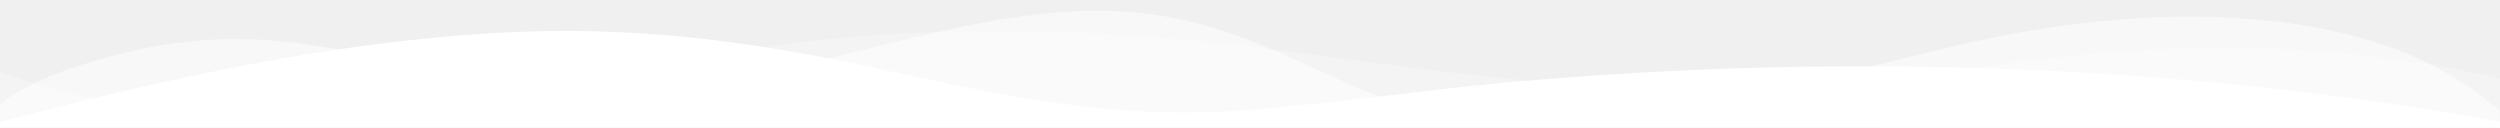
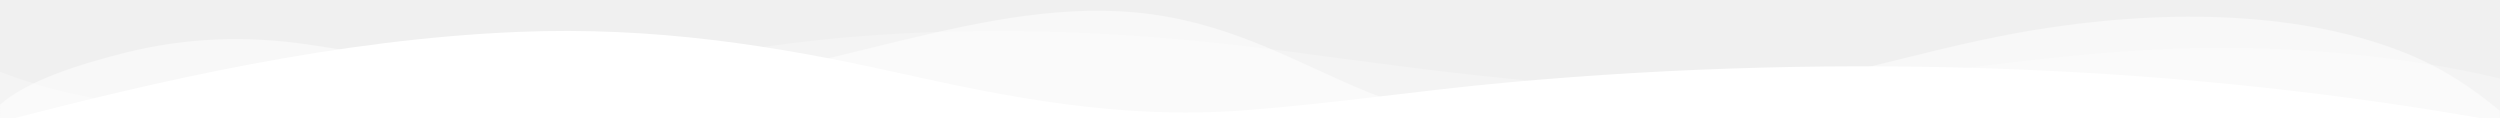
- <svg xmlns="http://www.w3.org/2000/svg" viewBox="0 0 1920 98">
-   <path opacity="0.25" d="M1919.99 98L1919.99 60.242C1843.53 42.13 1754.25 33.992 1667.2 37.388C1554.62 41.761 1449.07 64.544 1336.31 67.955C1218.17 71.504 1100.25 54.172 987.201 39.173C876.372 24.484 765.926 18.865 652.165 28.483C594.325 33.373 540.404 43.028 485.043 52.404C336.816 77.51 139.197 109.545 0.007 55.082L0 97.881L1919.99 98Z" fill="white" />
-   <path opacity="0.5" d="M1919.99 98L1919.99 85.104C1899.19 67.884 1875.77 51.618 1843.69 39.226C1760.94 7.23 1656 7.444 1560.67 23.278C1510.83 31.554 1464.52 44.537 1417.2 55.733C1351.72 71.227 1281.62 93.246 1207.86 96.235C1149.85 98.556 1094.42 88.544 1050.11 70.482C999.28 49.769 950.404 19.904 884.31 10.928C819.608 2.123 754.15 16.377 693.701 30.721C633.251 45.065 573.441 62.524 506.625 65.824C411.057 70.589 325.381 47.15 236.392 34.126C188.073 27.059 141.993 29.088 97.048 40.235C61.159 49.115 20.245 62.196 0.003 80.393L0 97.881L1919.99 98Z" fill="white" />
-   <path d="M1919.99 98L1919.99 93.408C1680.11 49.86 1417.45 39.795 1158.67 63.23C1089.87 69.457 1023.9 79.632 954.491 84.8C860.09 91.833 774.525 74.805 689.601 55.908C595.317 34.931 502.408 20.227 398.088 24.495C259.64 30.196 122.149 61.762 0.001 93.647L0 97.881L1919.99 98Z" fill="white" />
+ <svg xmlns="http://www.w3.org/2000/svg" viewBox="0 0 1920 90">
+   <path opacity="0.25" className="third" d="M1919.99 98L1919.99 60.242C1843.53 42.13 1754.25 33.992 1667.2 37.388C1554.62 41.761 1449.07 64.544 1336.31 67.955C1218.17 71.504 1100.25 54.172 987.201 39.173C876.372 24.484 765.926 18.865 652.165 28.483C594.325 33.373 540.404 43.028 485.043 52.404C336.816 77.51 139.197 109.545 0.007 55.082L0 97.881L1919.99 98Z" fill="white" />
+   <path opacity="0.5" className="second" d="M1919.99 98L1919.99 85.104C1899.19 67.884 1875.77 51.618 1843.69 39.226C1760.94 7.23 1656 7.444 1560.67 23.278C1510.83 31.554 1464.52 44.537 1417.2 55.733C1351.72 71.227 1281.62 93.246 1207.86 96.235C1149.85 98.556 1094.42 88.544 1050.11 70.482C999.28 49.769 950.404 19.904 884.31 10.928C819.608 2.123 754.15 16.377 693.701 30.721C633.251 45.065 573.441 62.524 506.625 65.824C411.057 70.589 325.381 47.15 236.392 34.126C188.073 27.059 141.993 29.088 97.048 40.235C61.159 49.115 20.245 62.196 0.003 80.393L0 97.881L1919.99 98Z" fill="white" />
+   <path className="first" d="M1919.99 98L1919.99 93.408C1680.11 49.86 1417.45 39.795 1158.67 63.23C1089.87 69.457 1023.9 79.632 954.491 84.8C860.09 91.833 774.525 74.805 689.601 55.908C595.317 34.931 502.408 20.227 398.088 24.495C259.64 30.196 122.149 61.762 0.001 93.647L0 97.881L1919.99 98Z" fill="white" />
</svg>
